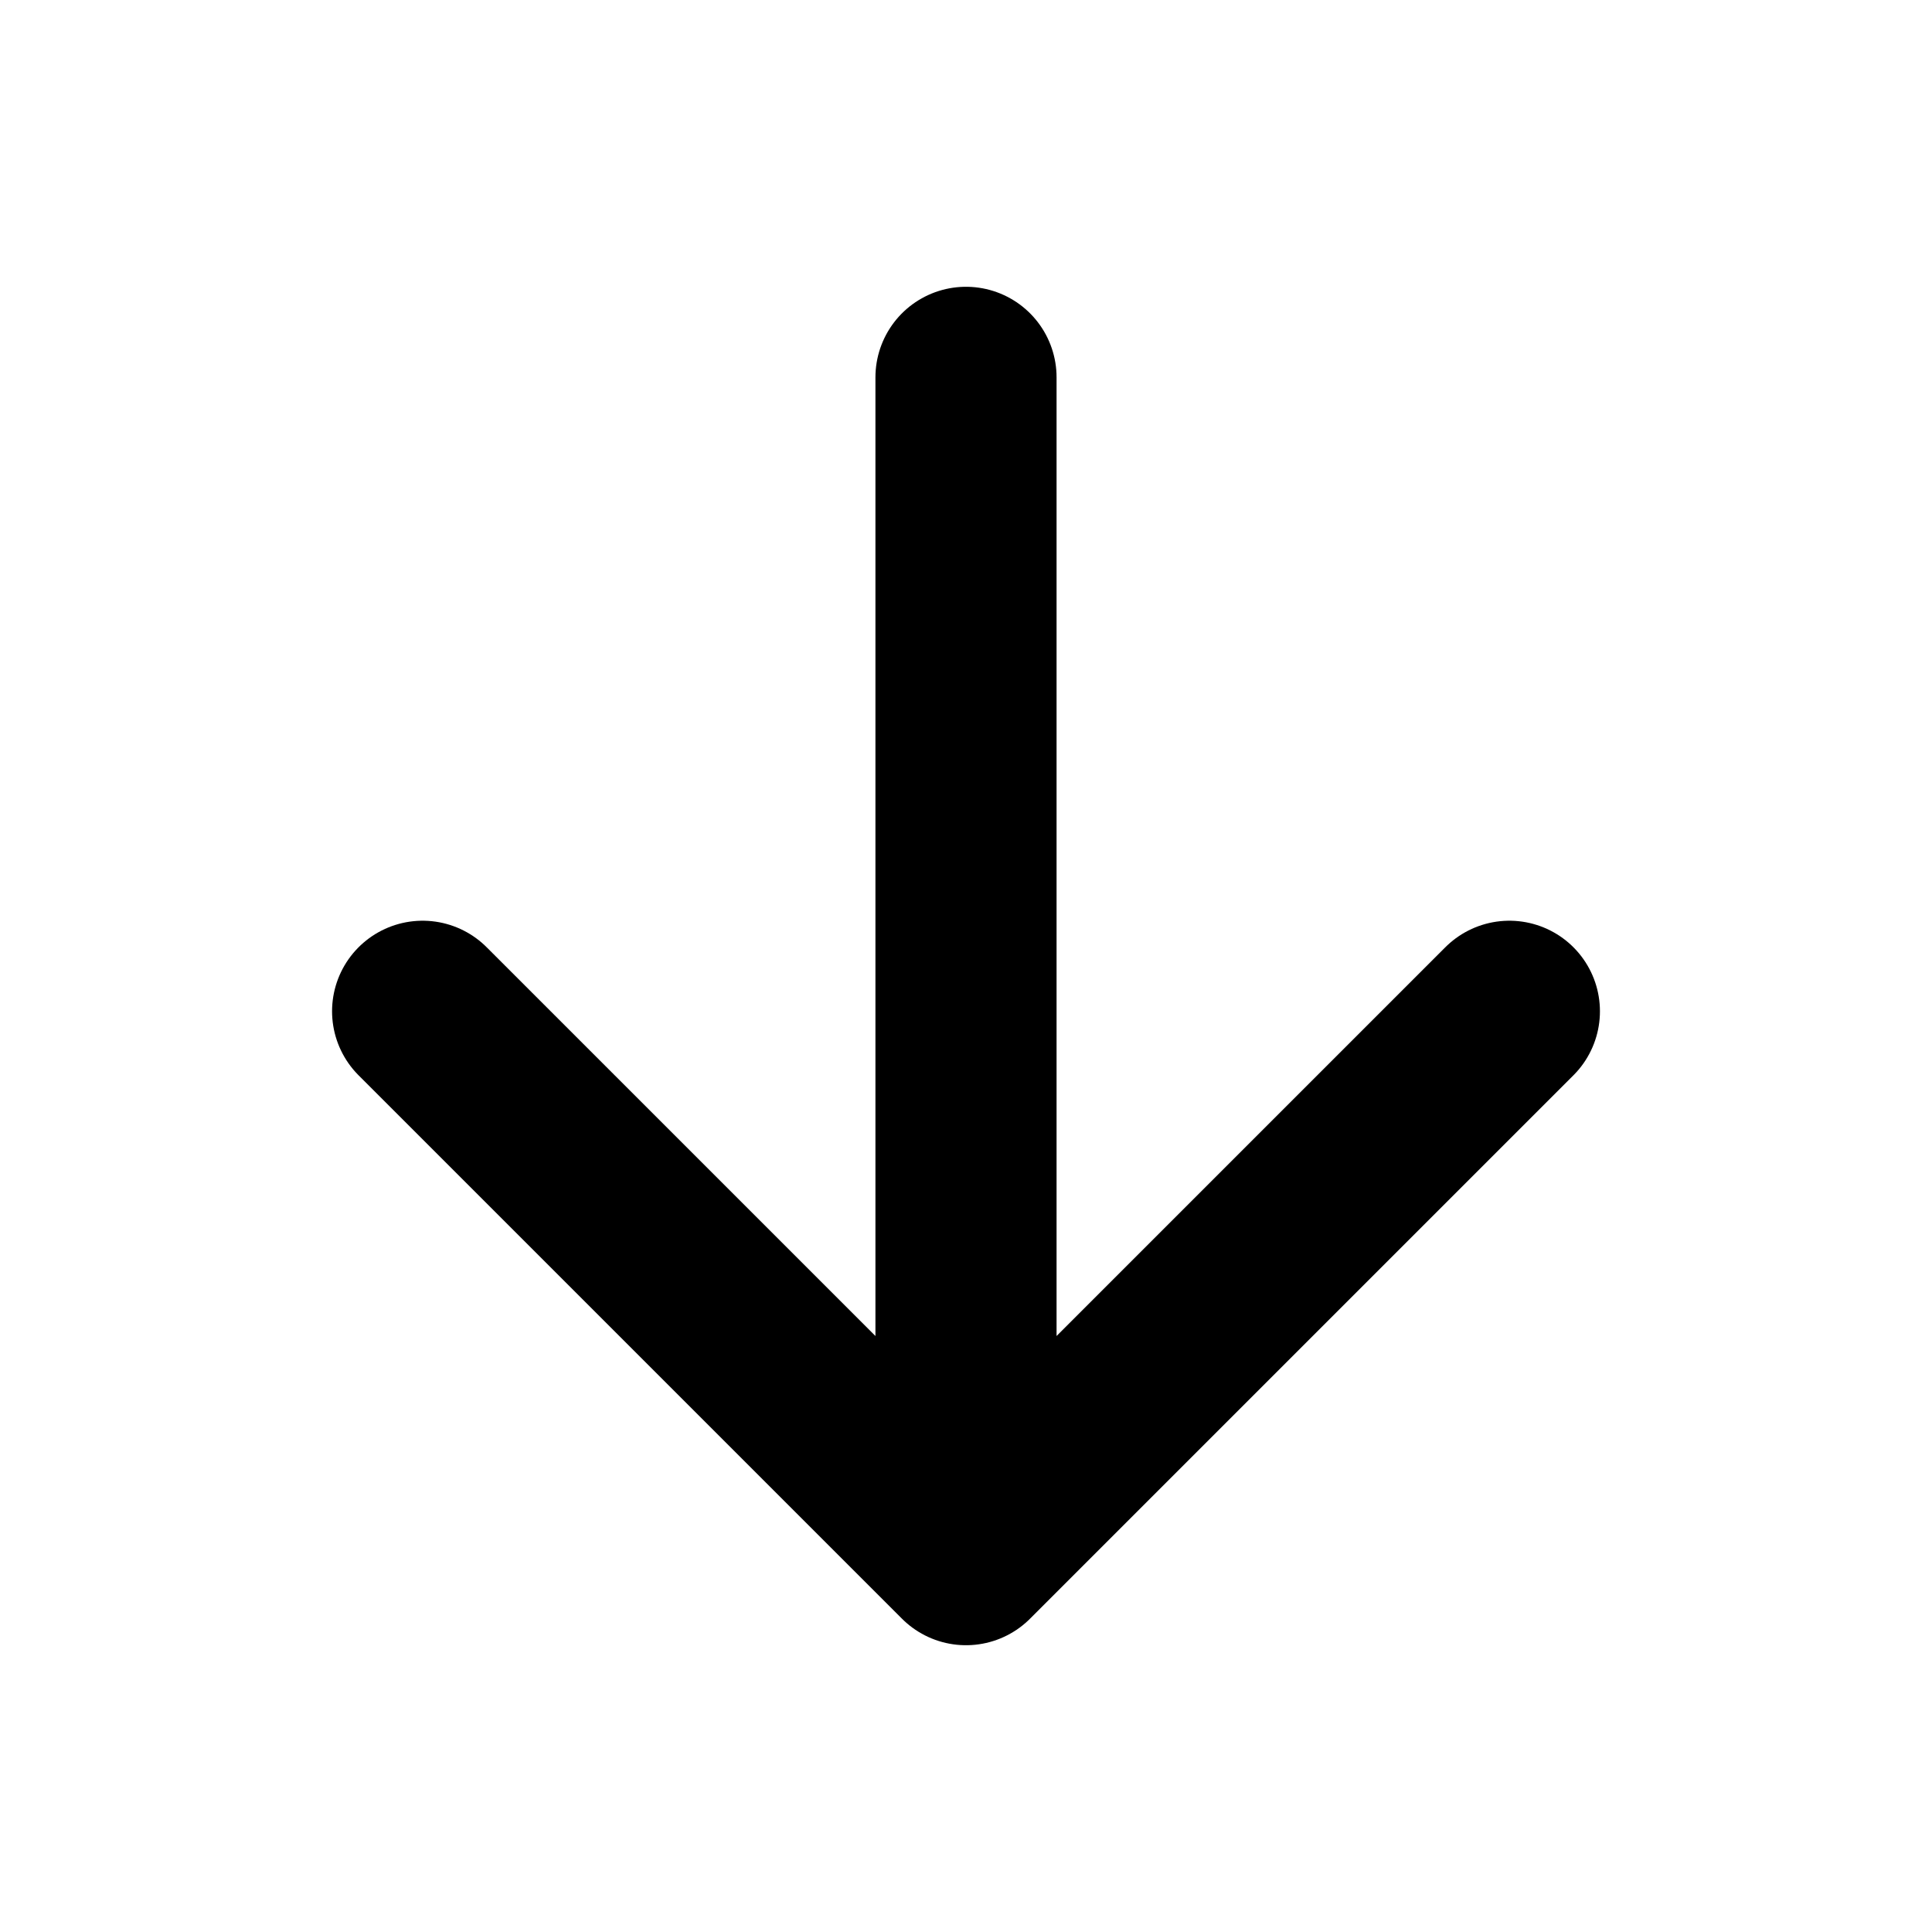
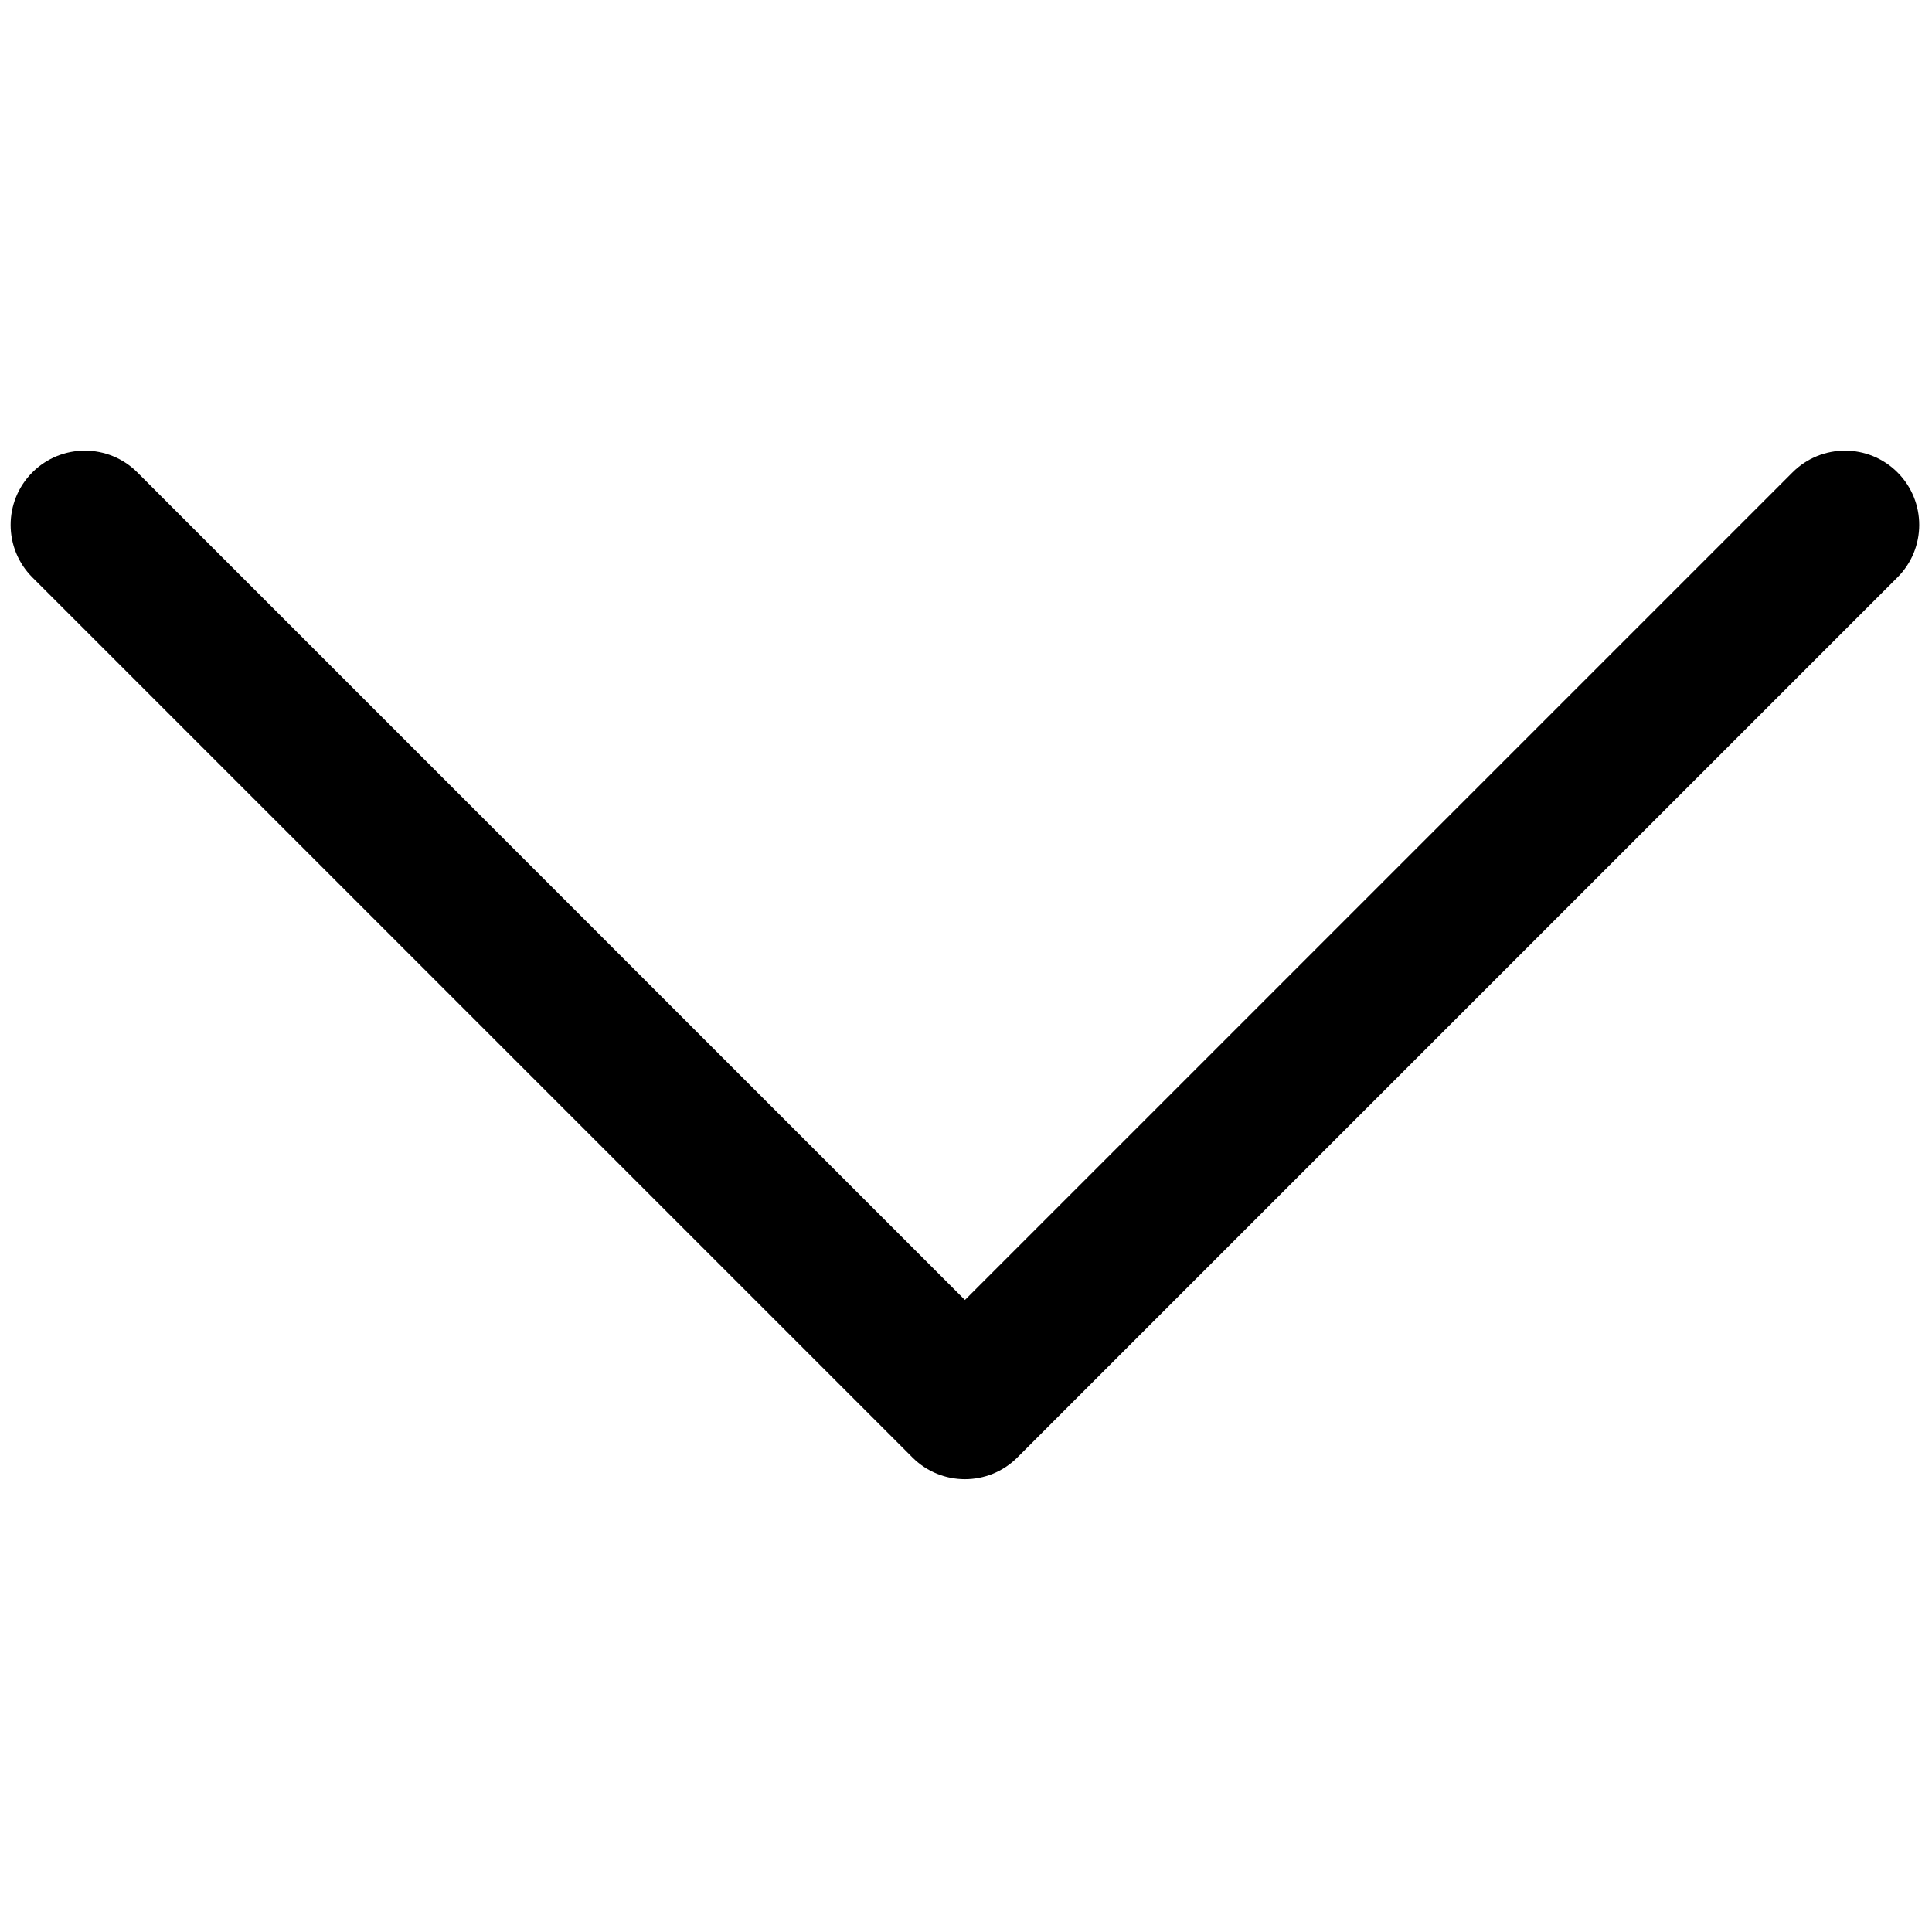
- <svg xmlns="http://www.w3.org/2000/svg" class="ionicon" viewBox="0 0 512 512">
-   <path fill="none" stroke="currentColor" stroke-linecap="round" stroke-linejoin="round" stroke-width="48" d="M112 268l144 144 144-144M256 392V100" />
+ <svg xmlns="http://www.w3.org/2000/svg" version="1.1" width="256" height="256" viewBox="0 0 256 256" xml:space="preserve">
+   <defs>
+ </defs>
+   <g style="stroke: none; stroke-width: 0; stroke-dasharray: none; stroke-linecap: butt; stroke-linejoin: miter; stroke-miterlimit: 10; fill: none; fill-rule: nonzero; opacity: 1;" transform="translate(1.406593 1.406593) scale(2.81 2.81)">
+     <path d="M 90 24.25 c 0 -0.896 -0.342 -1.792 -1.025 -2.475 c -1.366 -1.367 -3.583 -1.367 -4.949 0 L 45 60.8 L 5.975 21.775 c -1.367 -1.367 -3.583 -1.367 -4.95 0 c -1.366 1.367 -1.366 3.583 0 4.95 l 41.5 41.5 c 1.366 1.367 3.583 1.367 4.949 0 l 41.5 -41.5 C 89.658 26.042 90 25.146 90 24.25 z" style="stroke: none; stroke-width: 1; stroke-dasharray: none; stroke-linecap: butt; stroke-linejoin: miter; stroke-miterlimit: 10; fill: rgb(0,0,0); fill-rule: nonzero; opacity: 1;" transform=" matrix(1 0 0 1 0 0) " stroke-linecap="round" />
+   </g>
</svg>
